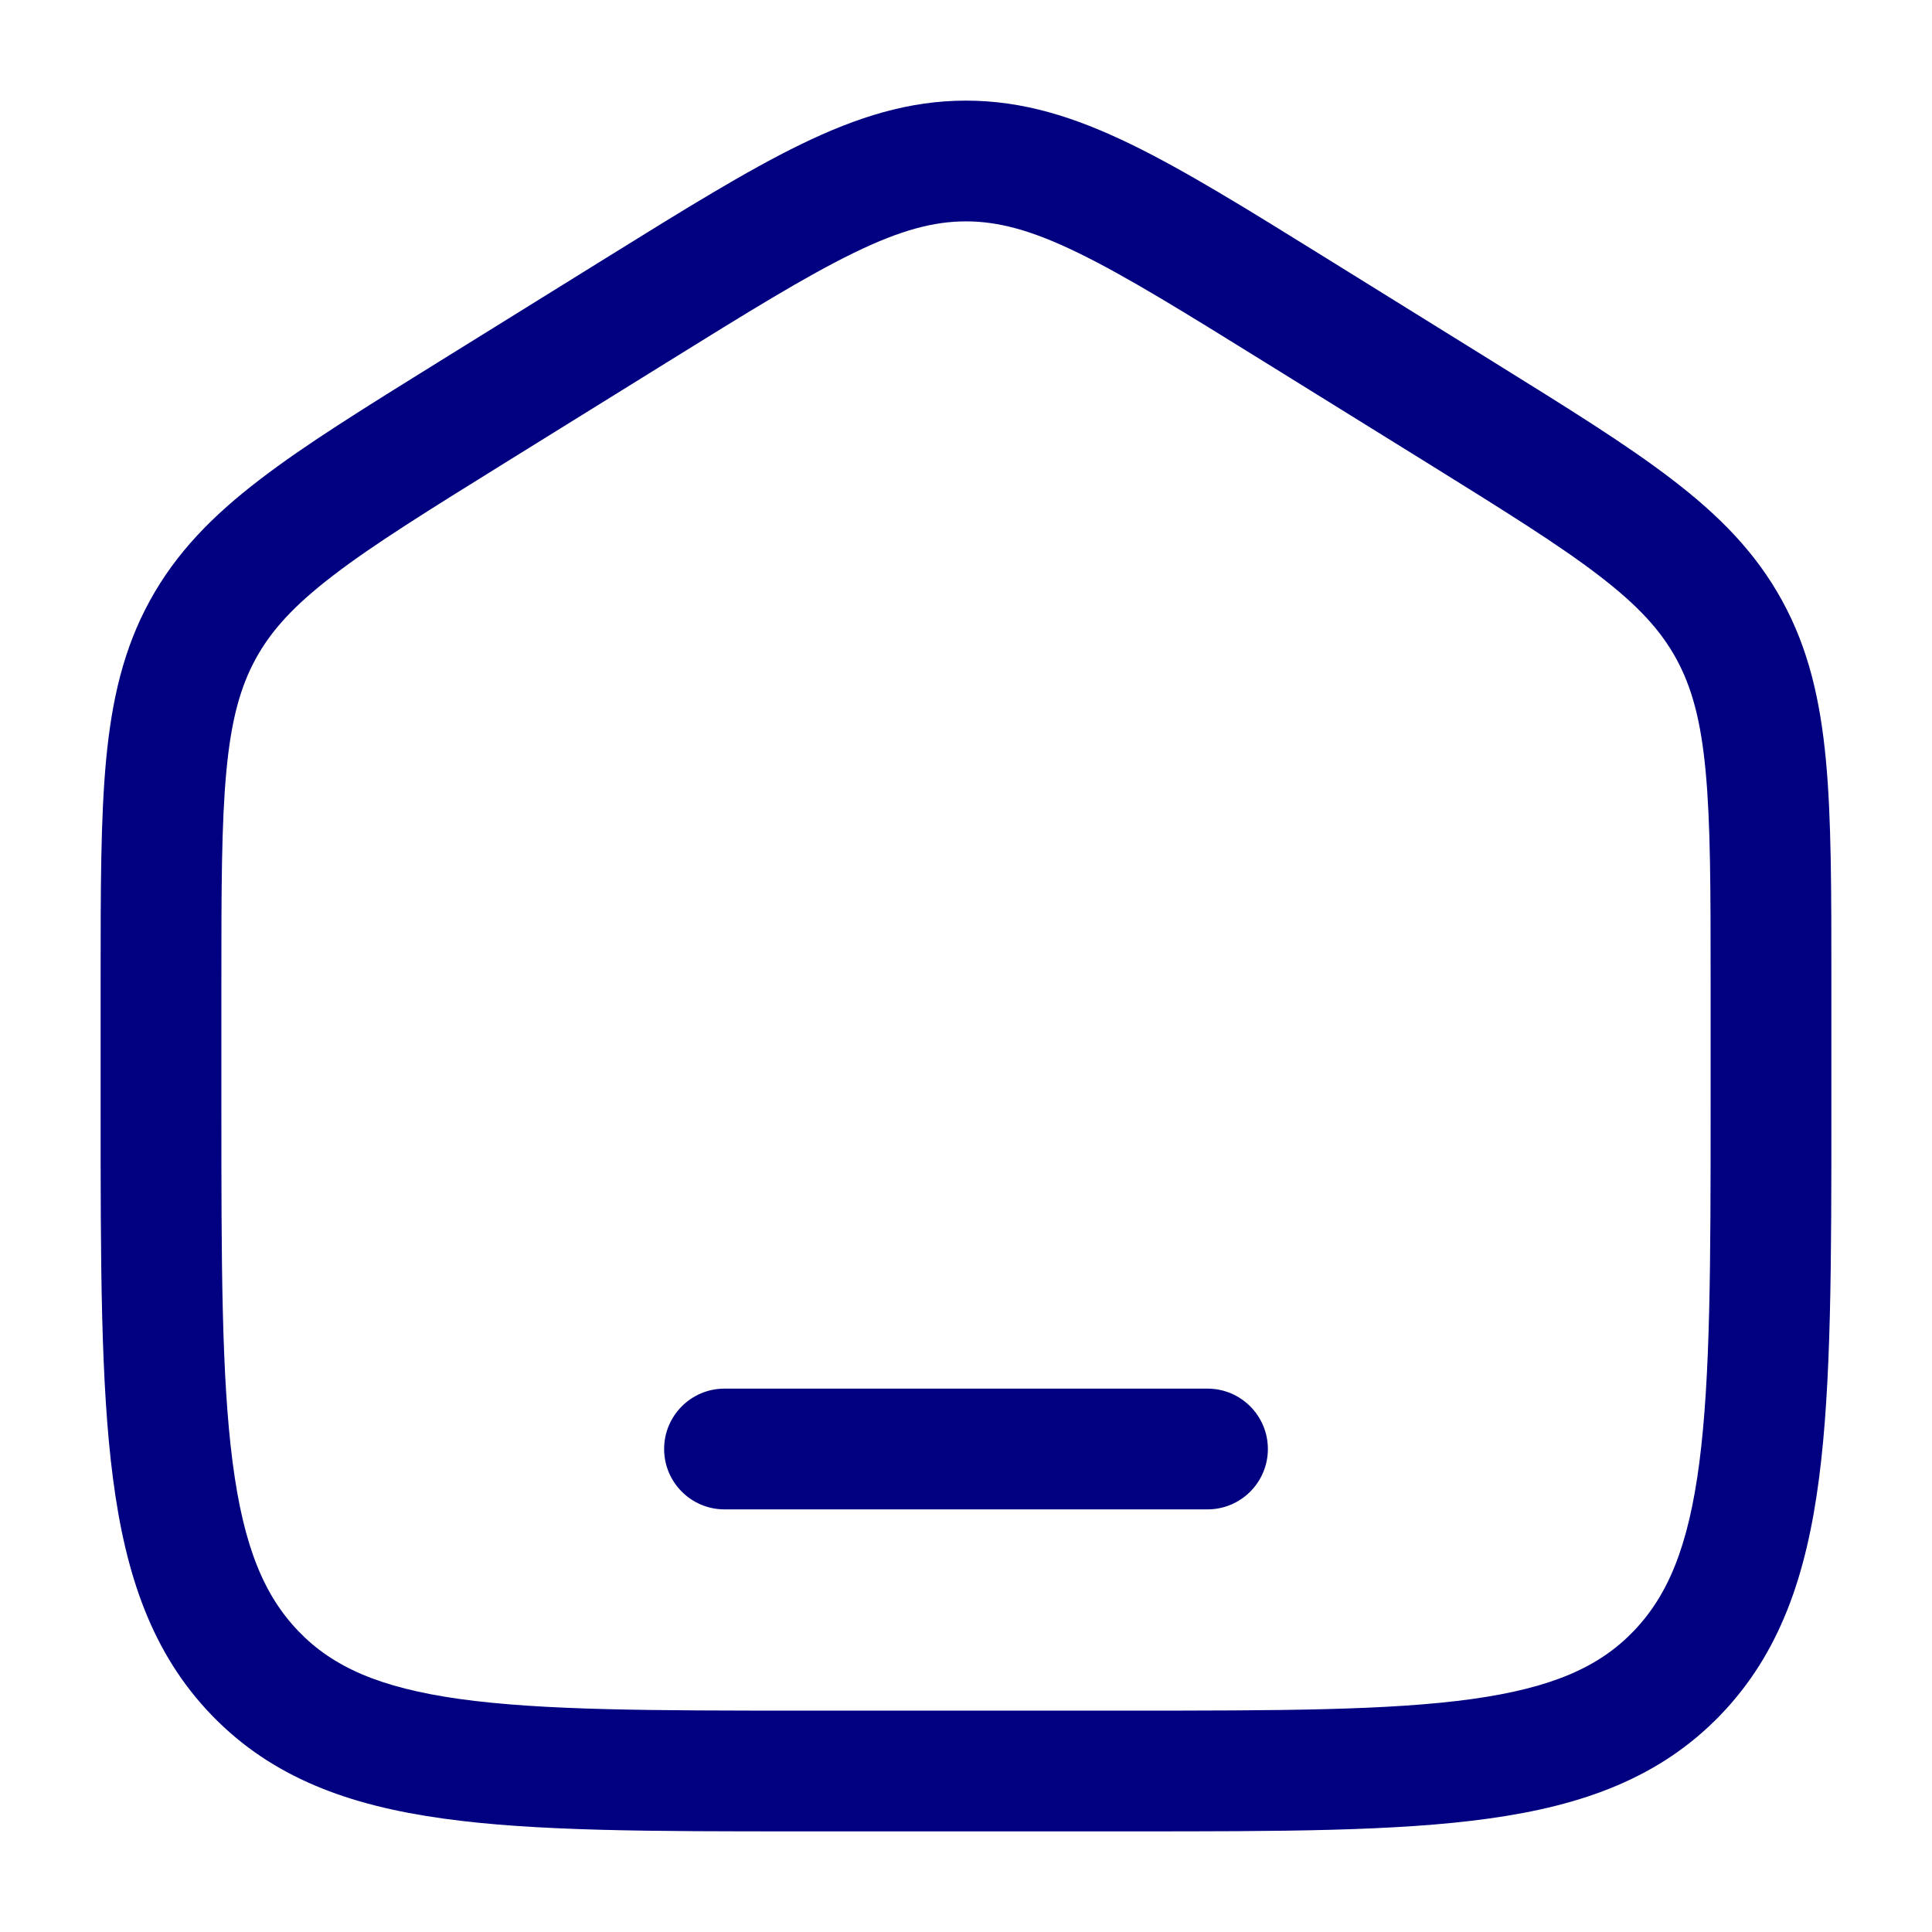
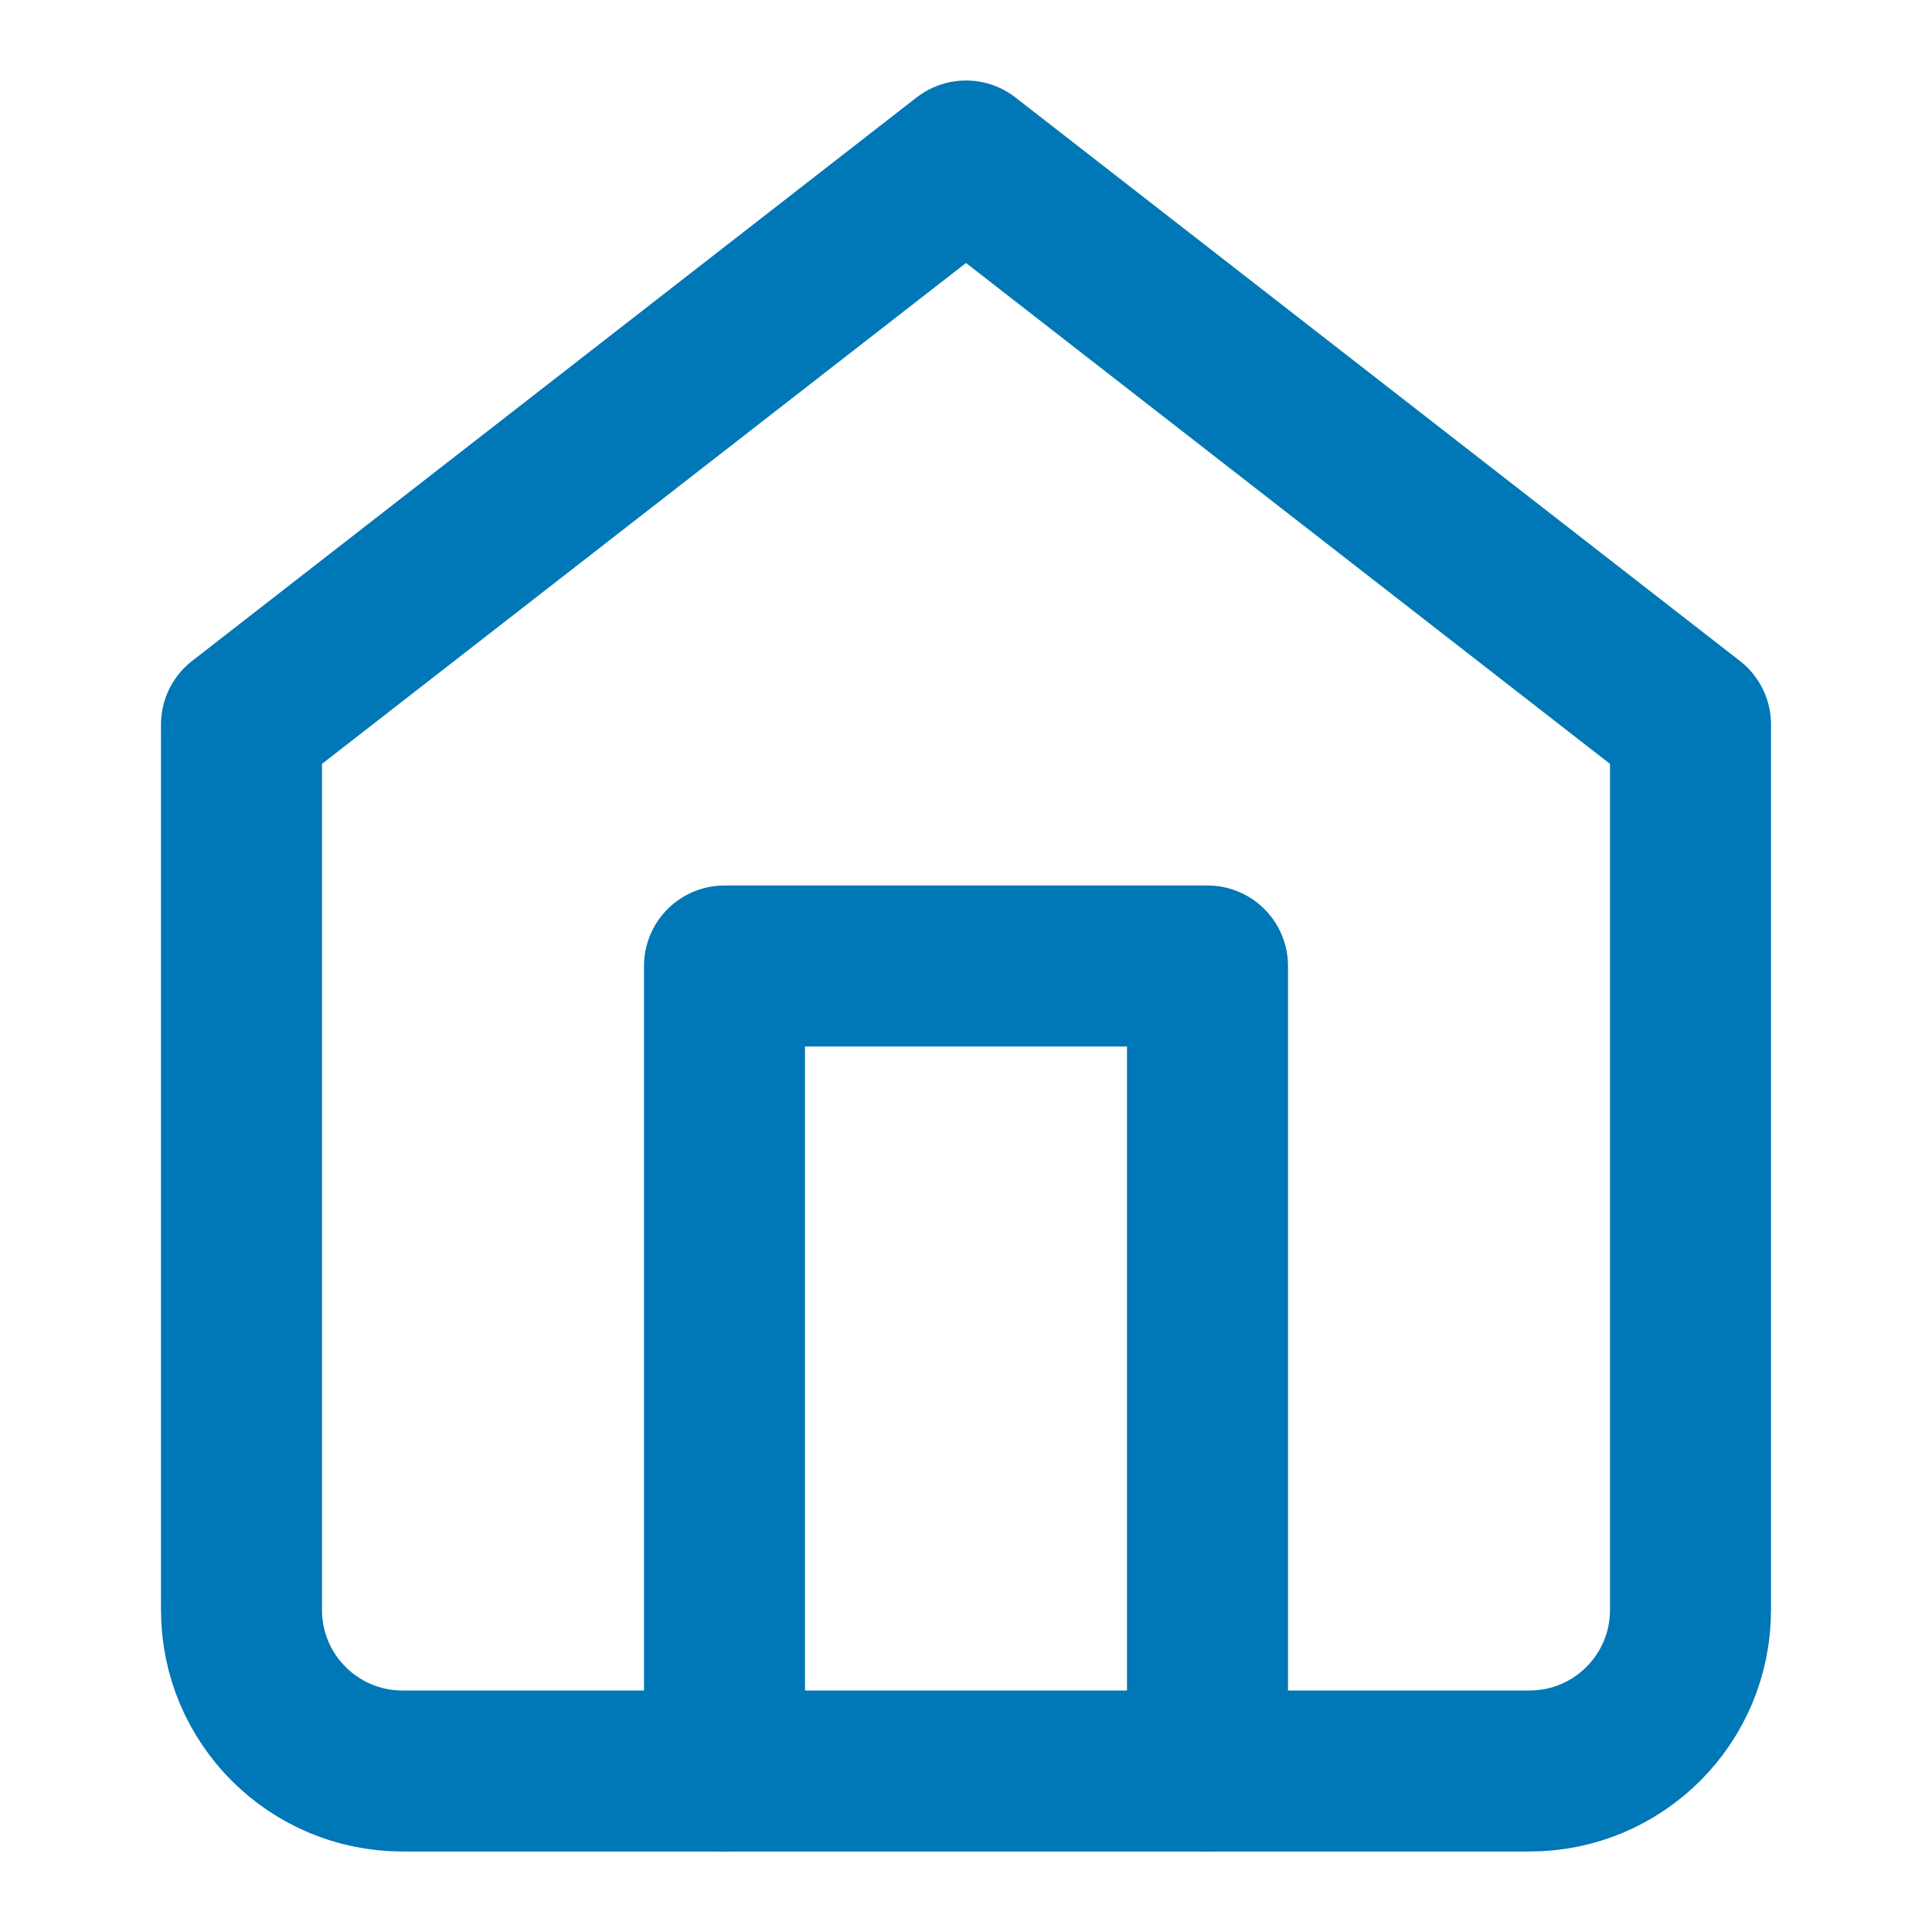
- <svg xmlns="http://www.w3.org/2000/svg" width="24" height="24" viewBox="0 0 24 24" fill="none">
-   <path d="M9 17.25C8.586 17.25 8.25 17.586 8.25 18C8.25 18.414 8.586 18.75 9 18.75H15C15.414 18.75 15.75 18.414 15.75 18C15.75 17.586 15.414 17.25 15 17.25H9Z" fill="#000080" />
-   <path fill-rule="evenodd" clip-rule="evenodd" d="M12 1.25C11.292 1.25 10.649 1.453 9.951 1.792C9.276 2.12 8.496 2.604 7.523 3.208L5.456 4.491C4.535 5.063 3.797 5.52 3.229 5.956C2.64 6.407 2.188 6.866 1.861 7.463C1.535 8.058 1.389 8.692 1.318 9.441C1.25 10.166 1.25 11.054 1.25 12.167V13.78C1.25 15.684 1.25 17.187 1.403 18.362C1.559 19.567 1.889 20.54 2.632 21.309C3.38 22.082 4.33 22.428 5.508 22.591C6.648 22.75 8.106 22.75 9.942 22.75H14.058C15.894 22.75 17.352 22.75 18.492 22.591C19.669 22.428 20.62 22.082 21.368 21.309C22.111 20.54 22.441 19.567 22.597 18.362C22.75 17.187 22.75 15.684 22.75 13.78V12.167C22.75 11.054 22.75 10.166 22.682 9.441C22.611 8.692 22.465 8.058 22.139 7.463C21.812 6.866 21.36 6.407 20.771 5.956C20.203 5.52 19.465 5.063 18.544 4.491L16.477 3.208C15.504 2.604 14.724 2.12 14.049 1.792C13.351 1.453 12.708 1.25 12 1.25ZM8.28 4.504C9.295 3.874 10.009 3.432 10.607 3.141C11.188 2.858 11.6 2.75 12 2.75C12.4 2.75 12.812 2.858 13.393 3.141C13.991 3.432 14.705 3.874 15.72 4.504L17.721 5.745C18.681 6.342 19.356 6.761 19.859 7.147C20.349 7.522 20.63 7.831 20.823 8.183C21.016 8.536 21.129 8.949 21.188 9.581C21.249 10.229 21.25 11.046 21.25 12.204V13.725C21.25 15.696 21.248 17.101 21.11 18.168C20.974 19.216 20.717 19.824 20.289 20.267C19.865 20.706 19.287 20.966 18.286 21.106C17.26 21.248 15.908 21.25 14 21.25H10C8.092 21.25 6.74 21.248 5.714 21.106C4.713 20.966 4.135 20.706 3.711 20.267C3.283 19.824 3.026 19.216 2.89 18.168C2.751 17.101 2.75 15.696 2.75 13.725V12.204C2.75 11.046 2.751 10.229 2.812 9.581C2.871 8.949 2.984 8.536 3.177 8.183C3.37 7.831 3.651 7.522 4.141 7.147C4.644 6.761 5.319 6.342 6.28 5.745L8.28 4.504Z" fill="#000080" />
+ <svg xmlns="http://www.w3.org/2000/svg" width="24" height="24" viewBox="0 0 24 24" fill="none" stroke="#0077b6" stroke-width="2" stroke-linecap="round" stroke-linejoin="round" class="lucide lucide-home">
+   <path d="m3 9 9-7 9 7v11a2 2 0 0 1-2 2H5a2 2 0 0 1-2-2z" />
+   <polyline points="9 22 9 12 15 12 15 22" />
</svg>
